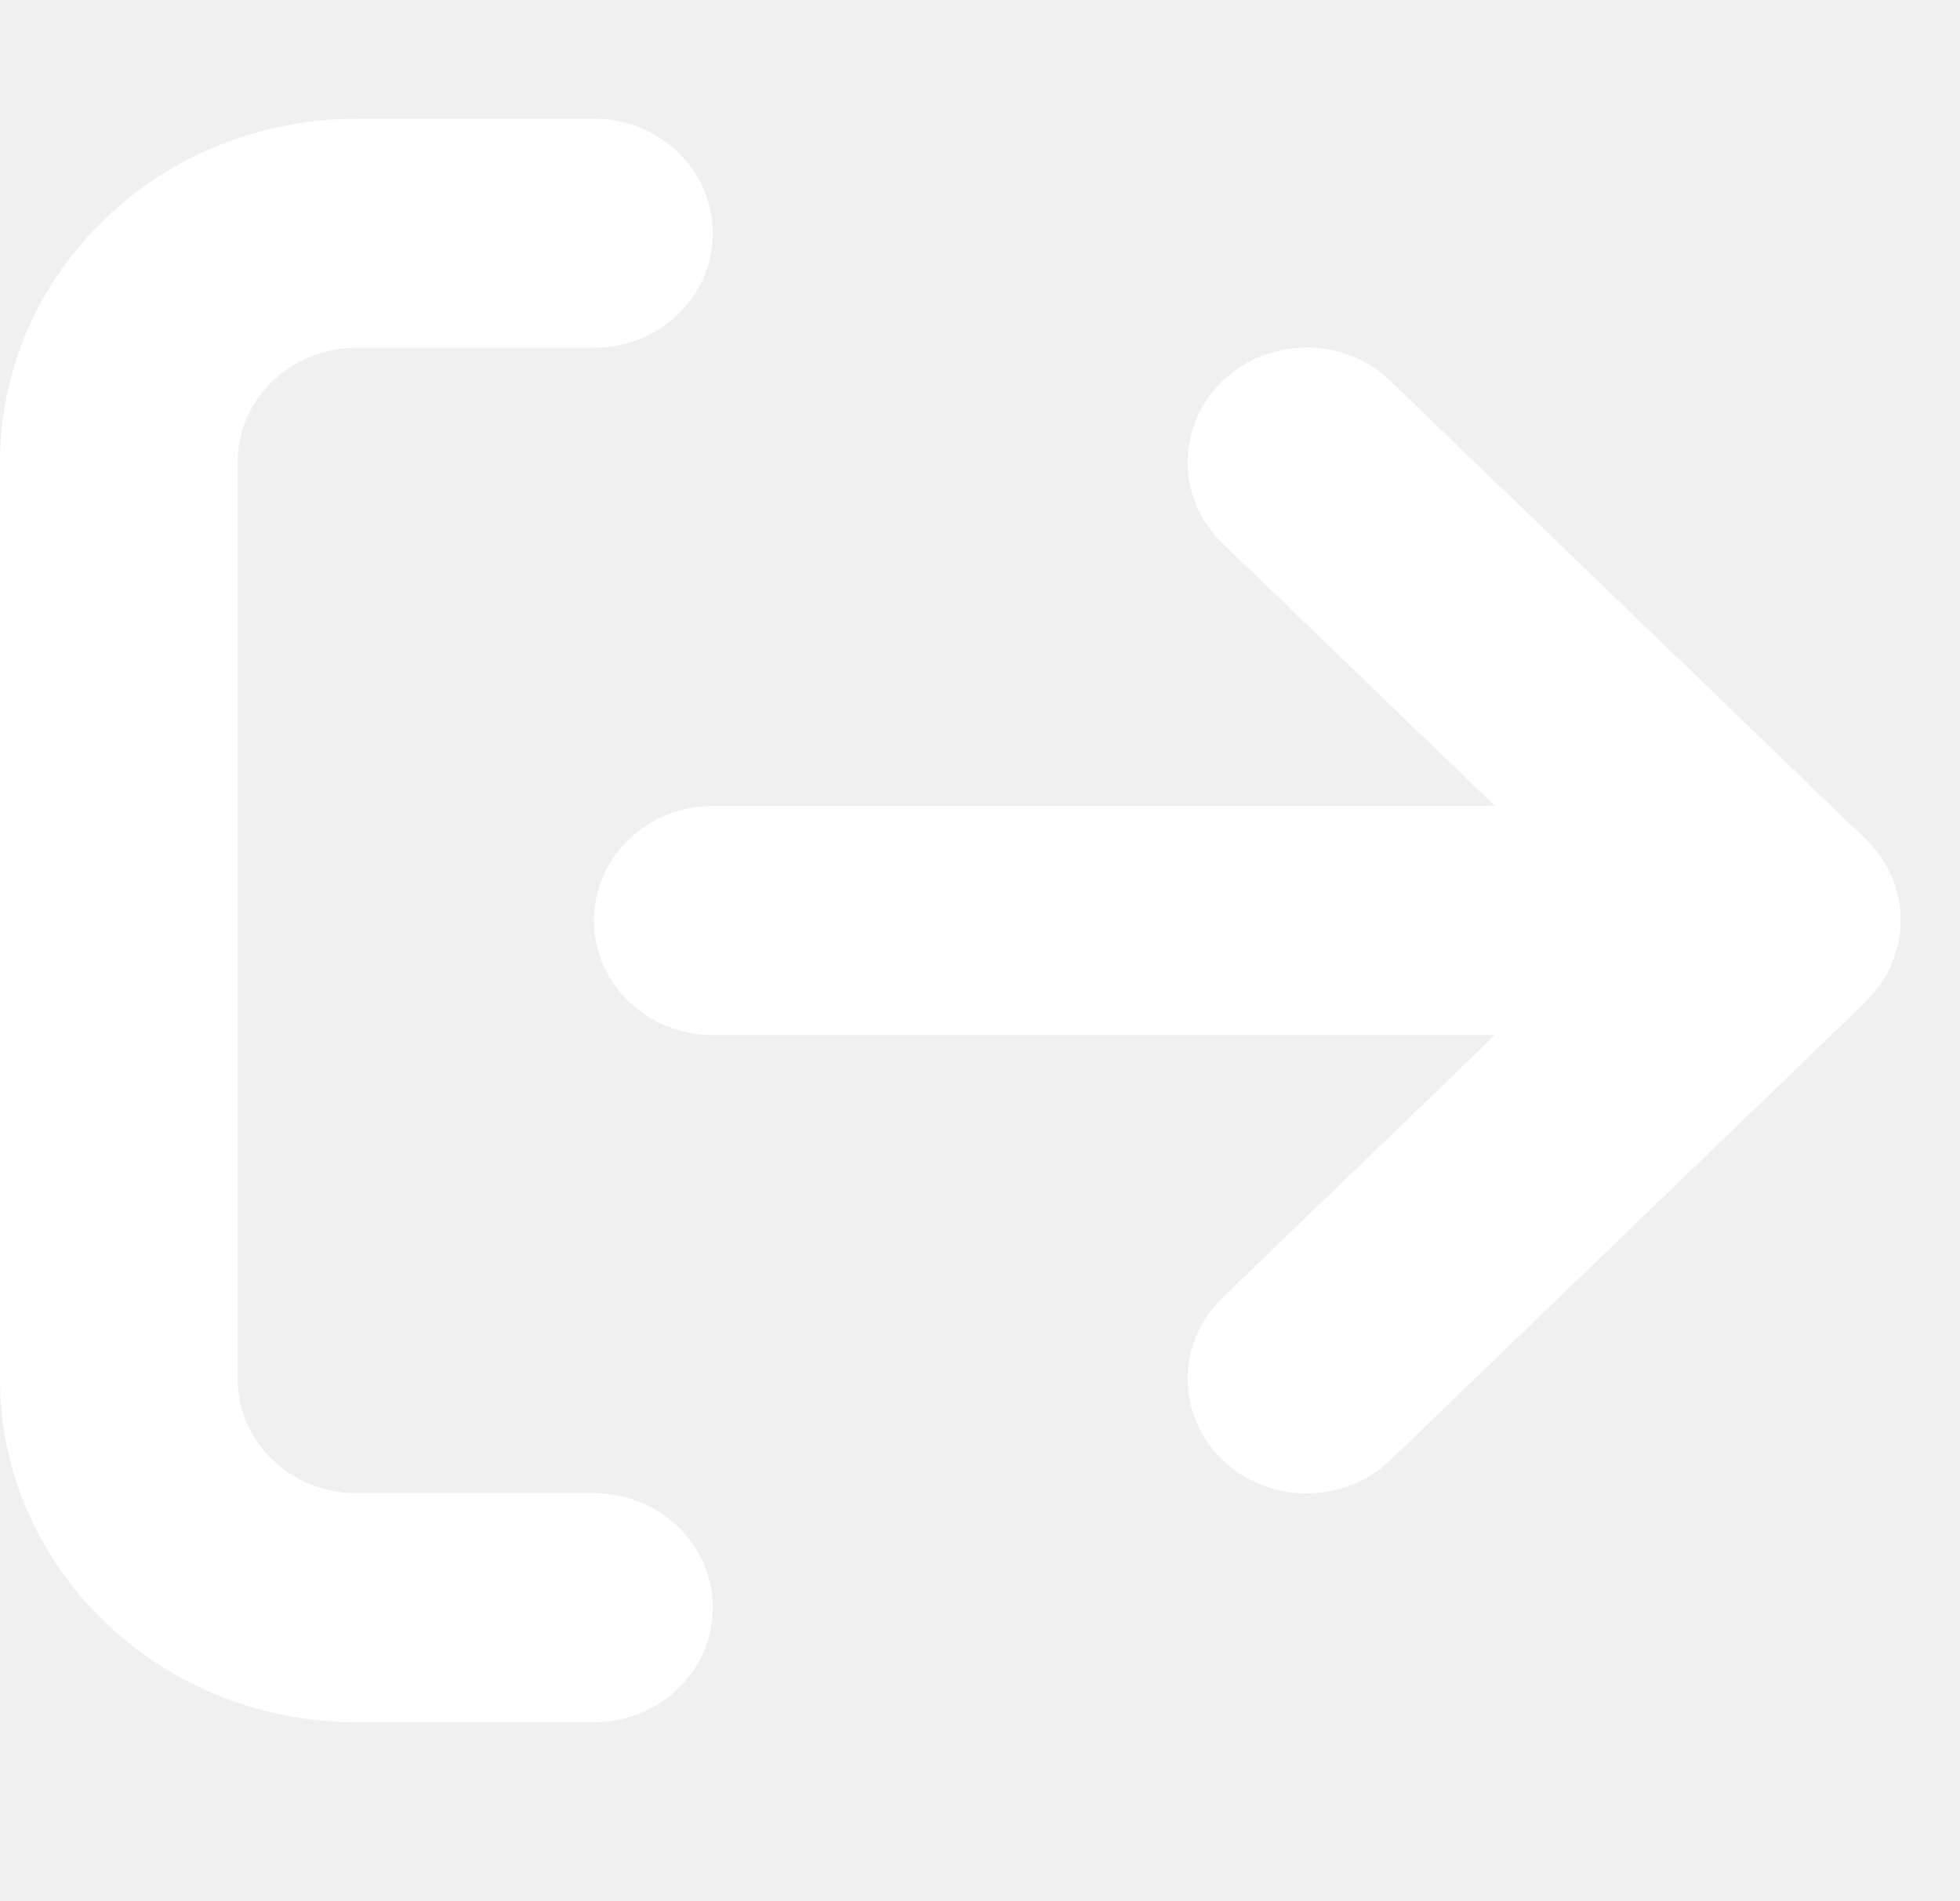
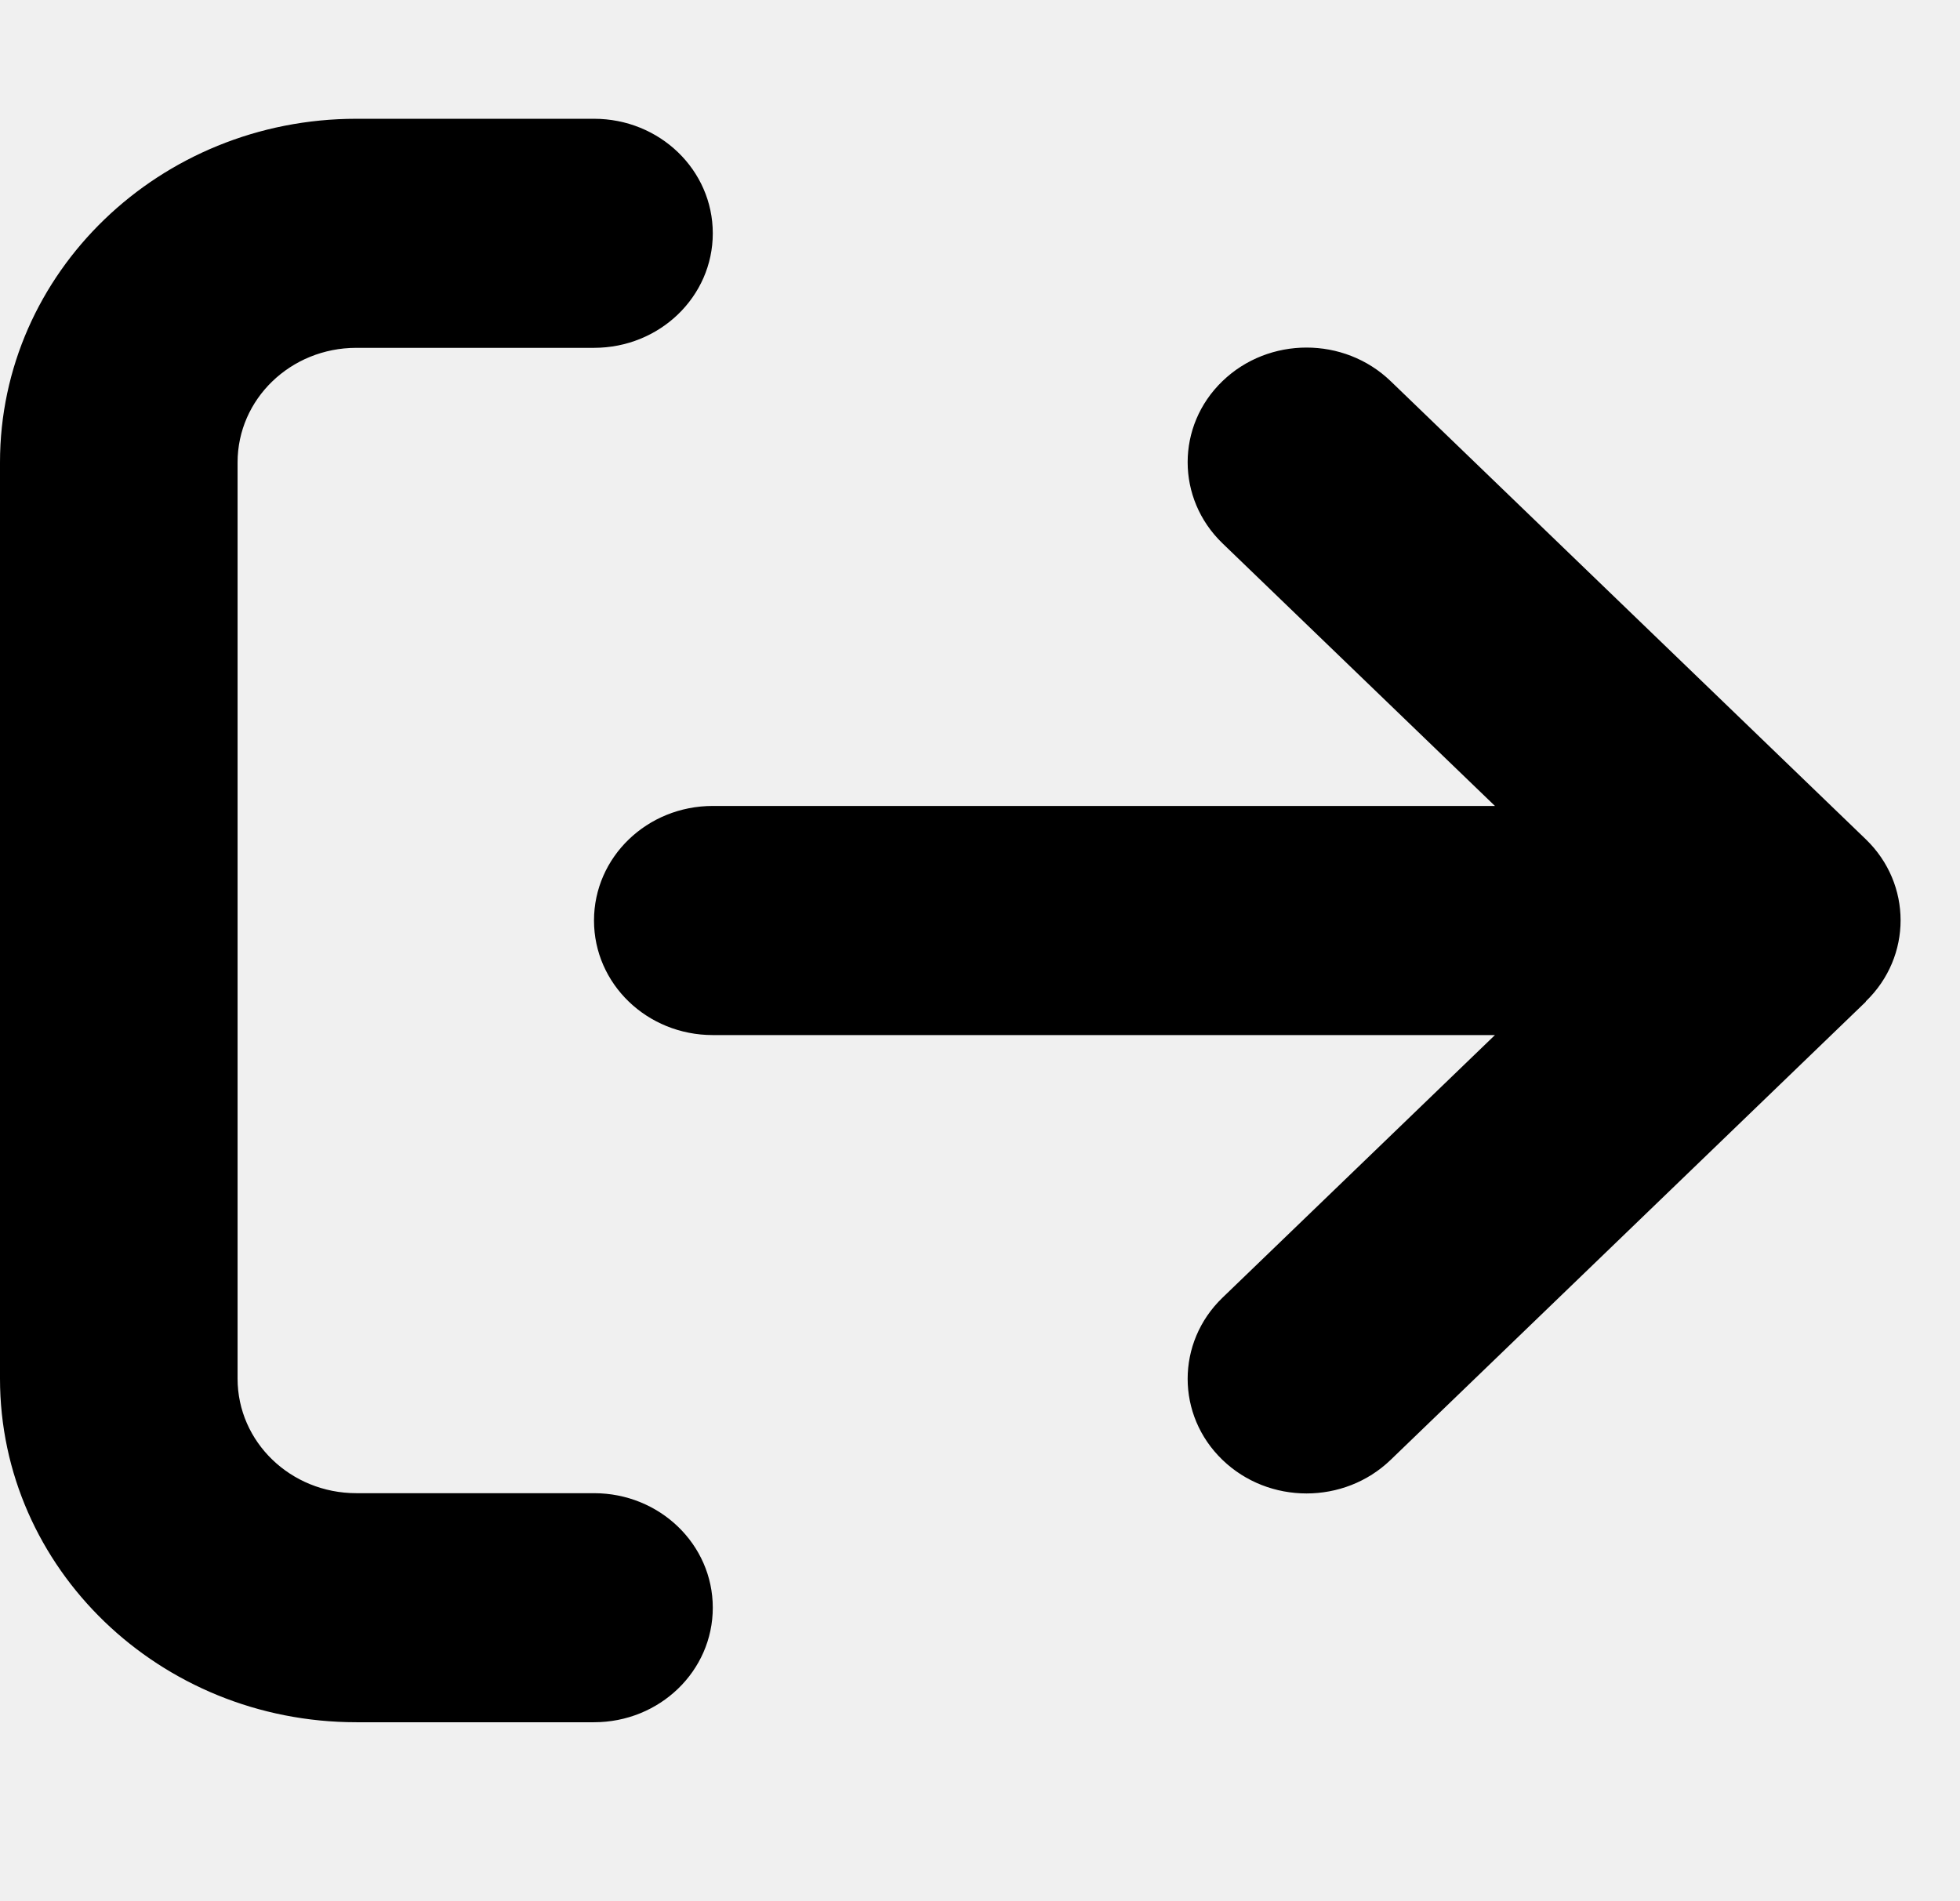
- <svg xmlns="http://www.w3.org/2000/svg" width="33" height="32" viewBox="0 0 33 32" fill="#fff">
+ <svg xmlns="http://www.w3.org/2000/svg" width="33" height="32" viewBox="0 0 33 32">
  <path d="M31.414 16.862C32.195 16.109 32.195 14.885 31.414 14.132L23.414 6.418C22.632 5.664 21.363 5.664 20.582 6.418C19.801 7.171 19.801 8.394 20.582 9.148L25.17 13.571H12.001C10.894 13.571 10.001 14.433 10.001 15.5C10.001 16.567 10.894 17.429 12.001 17.429H25.17L20.582 21.852C19.801 22.606 19.801 23.829 20.582 24.582C21.363 25.336 22.632 25.336 23.414 24.582L31.414 16.868V16.862ZM10.001 5.857C11.107 5.857 12.001 4.995 12.001 3.929C12.001 2.862 11.107 2 10.001 2H6C2.688 2 0 4.592 0 7.786V23.214C0 26.409 2.688 29 6 29H10.001C11.107 29 12.001 28.138 12.001 27.071C12.001 26.005 11.107 25.143 10.001 25.143H6C4.894 25.143 4 24.281 4 23.214V7.786C4 6.719 4.894 5.857 6 5.857H10.001Z" />
</svg>
